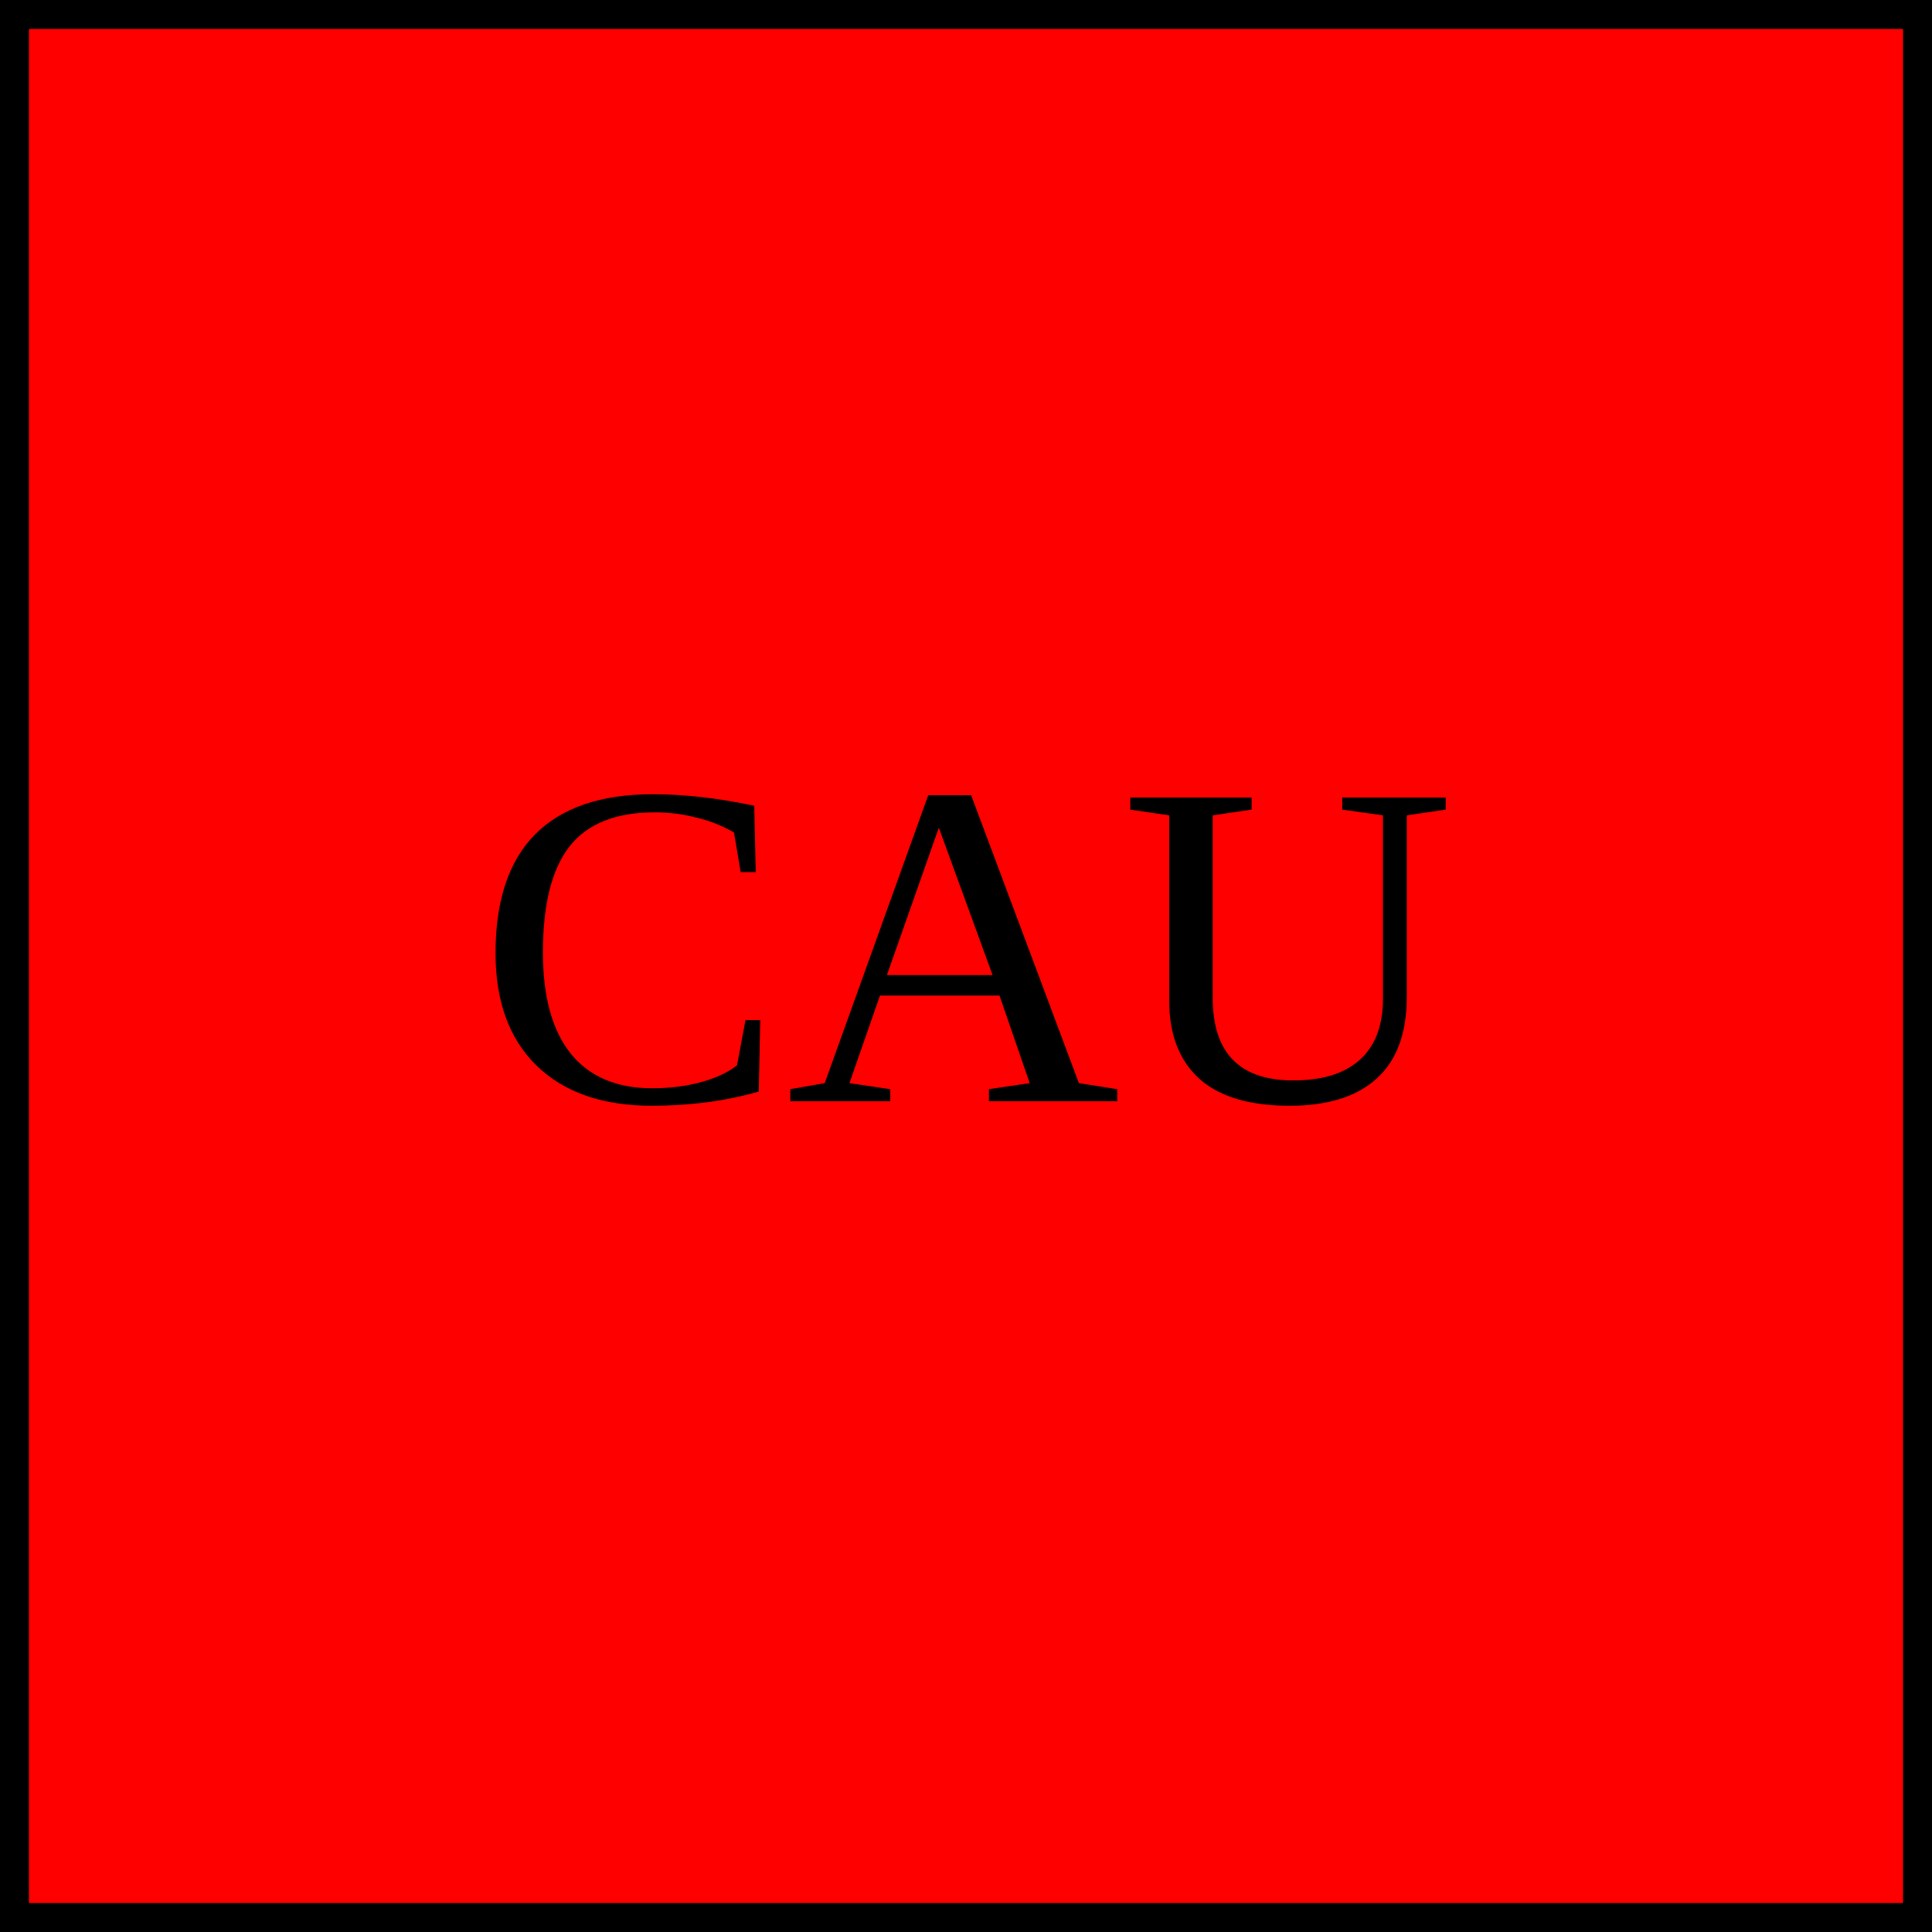
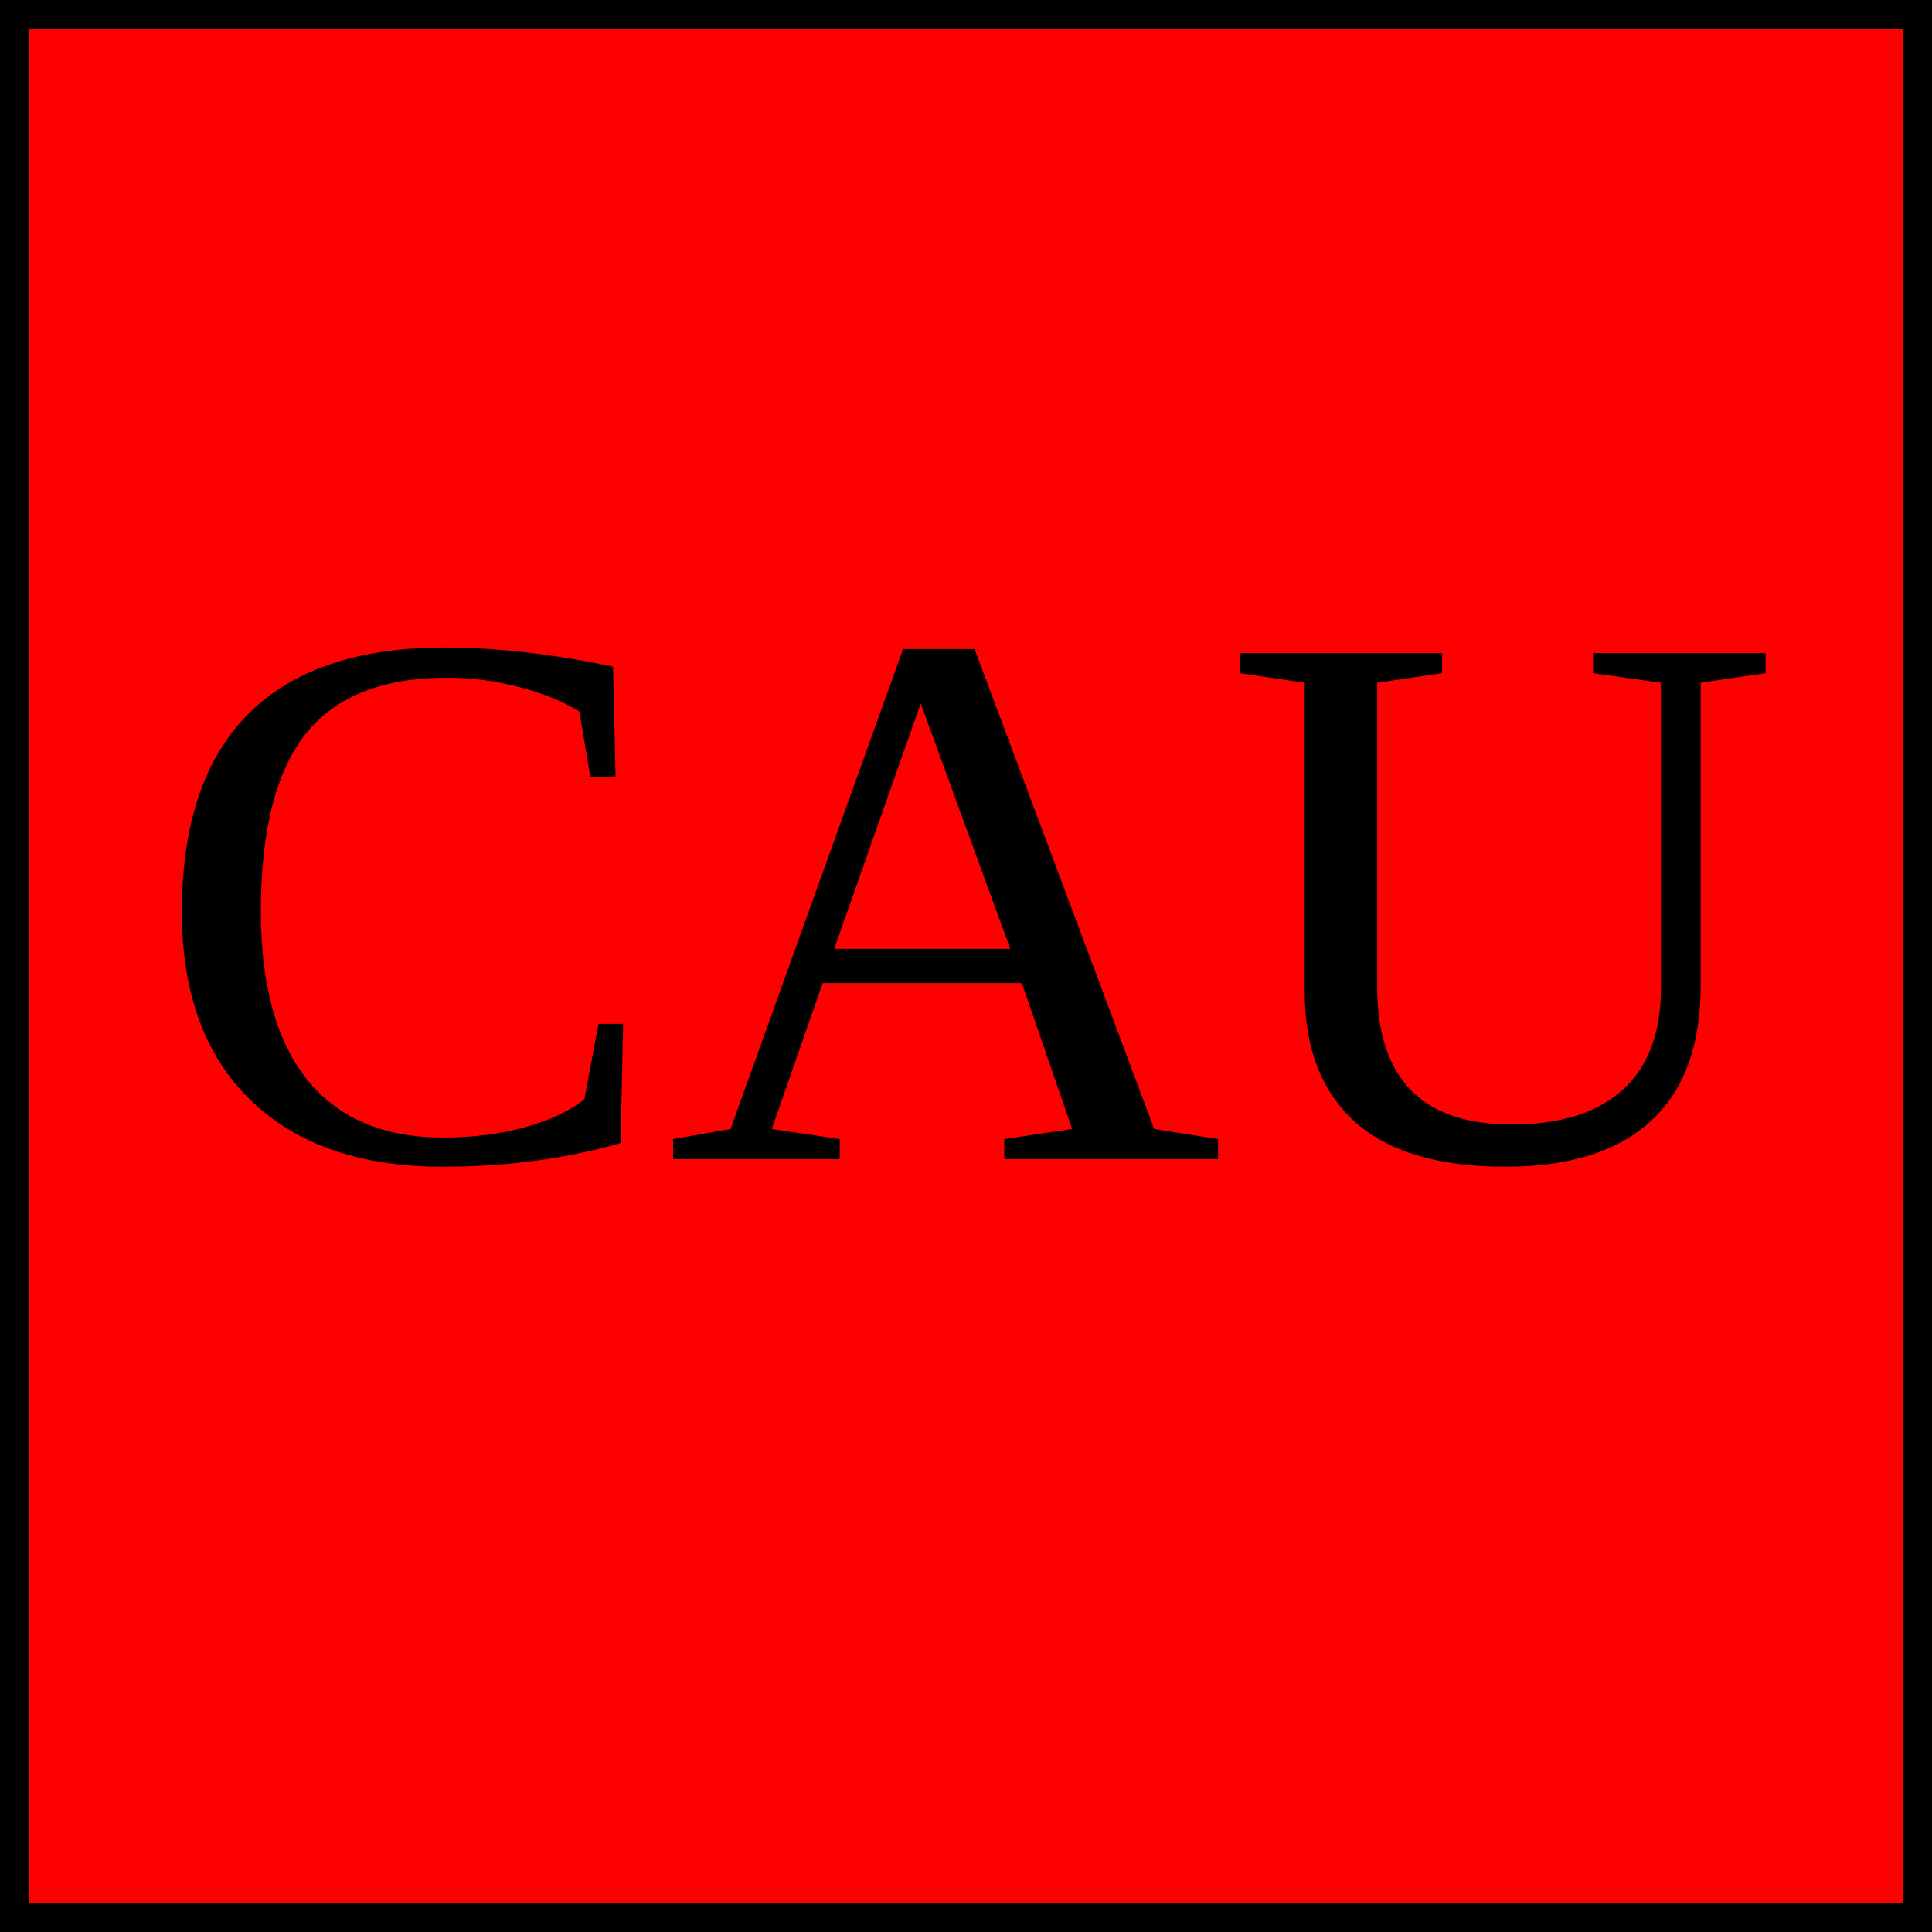
- <svg xmlns="http://www.w3.org/2000/svg" width="100" height="100">
-   <rect width="100" height="100" fill="red" stroke="black" stroke-width="3" />
-   <text text-anchor="middle" x="50%" y="57%" font-size="24">CAU</text>
+ <svg xmlns="http://www.w3.org/2000/svg" width="60" height="60">
+   <rect width="100%" height="100%" fill="red" stroke="black" stroke-width="3%" />
+   <text text-anchor="middle" x="50%" y="60%" font-size="24">CAU</text>
</svg>
